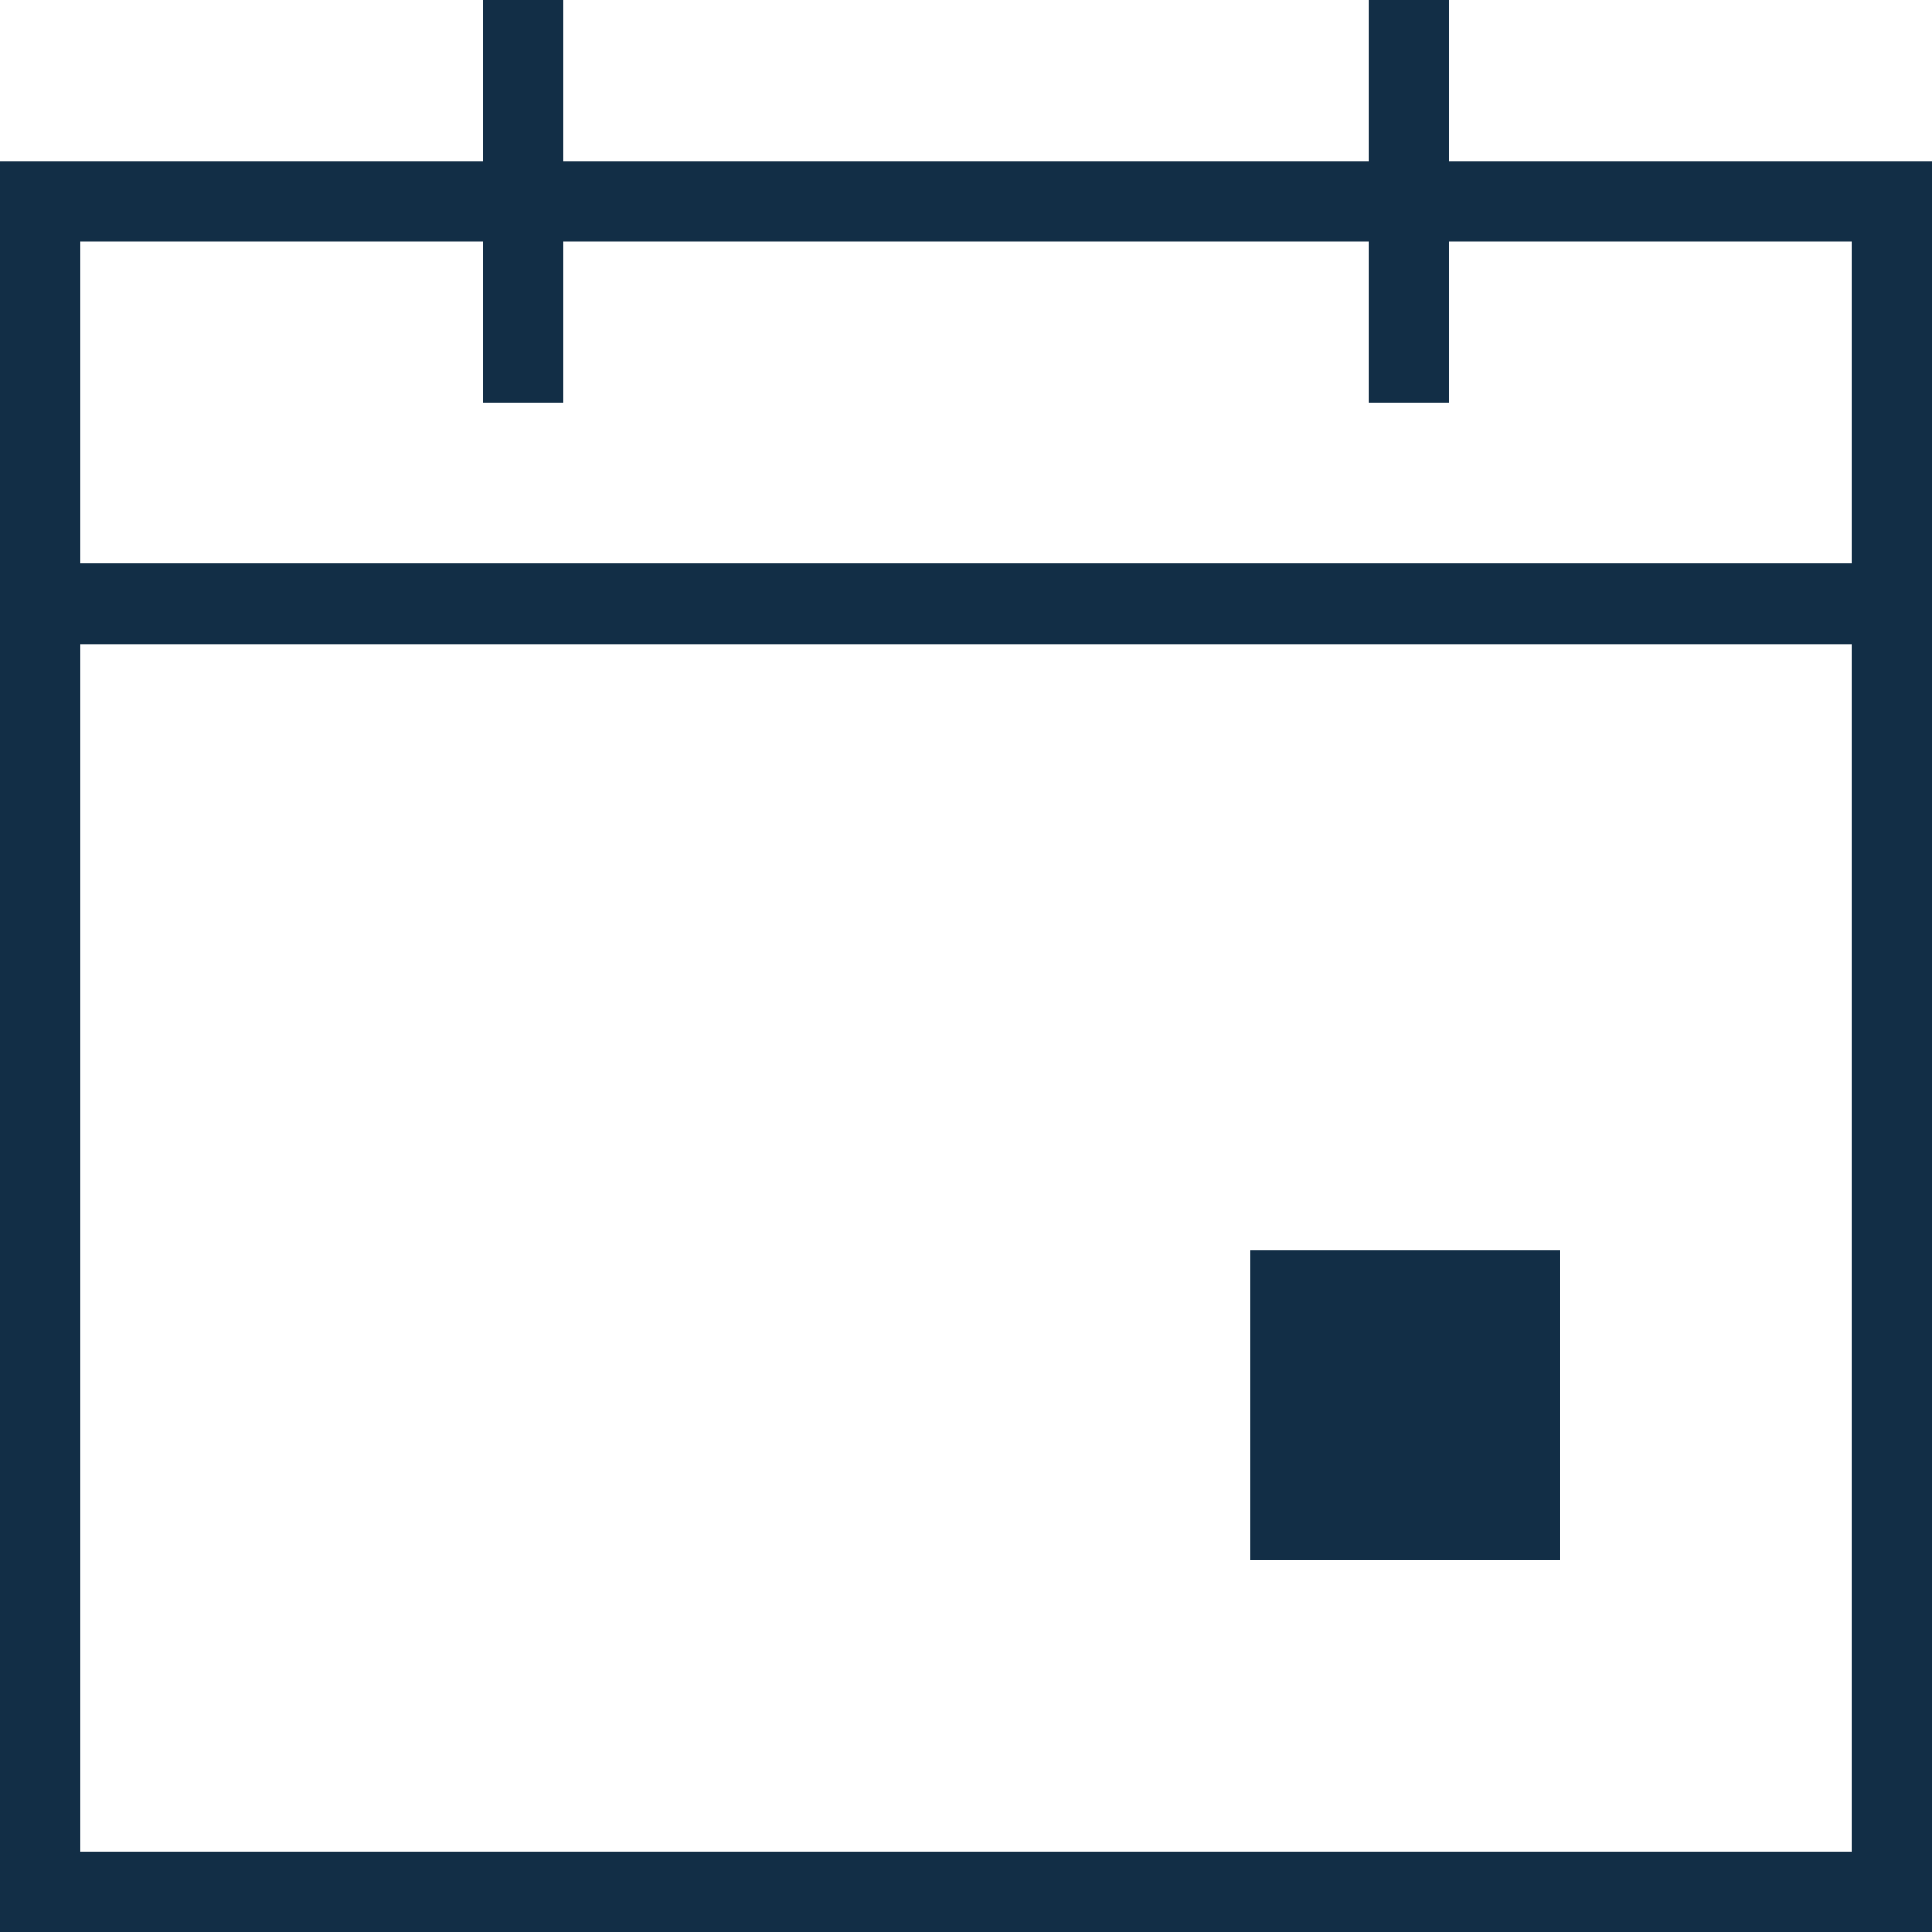
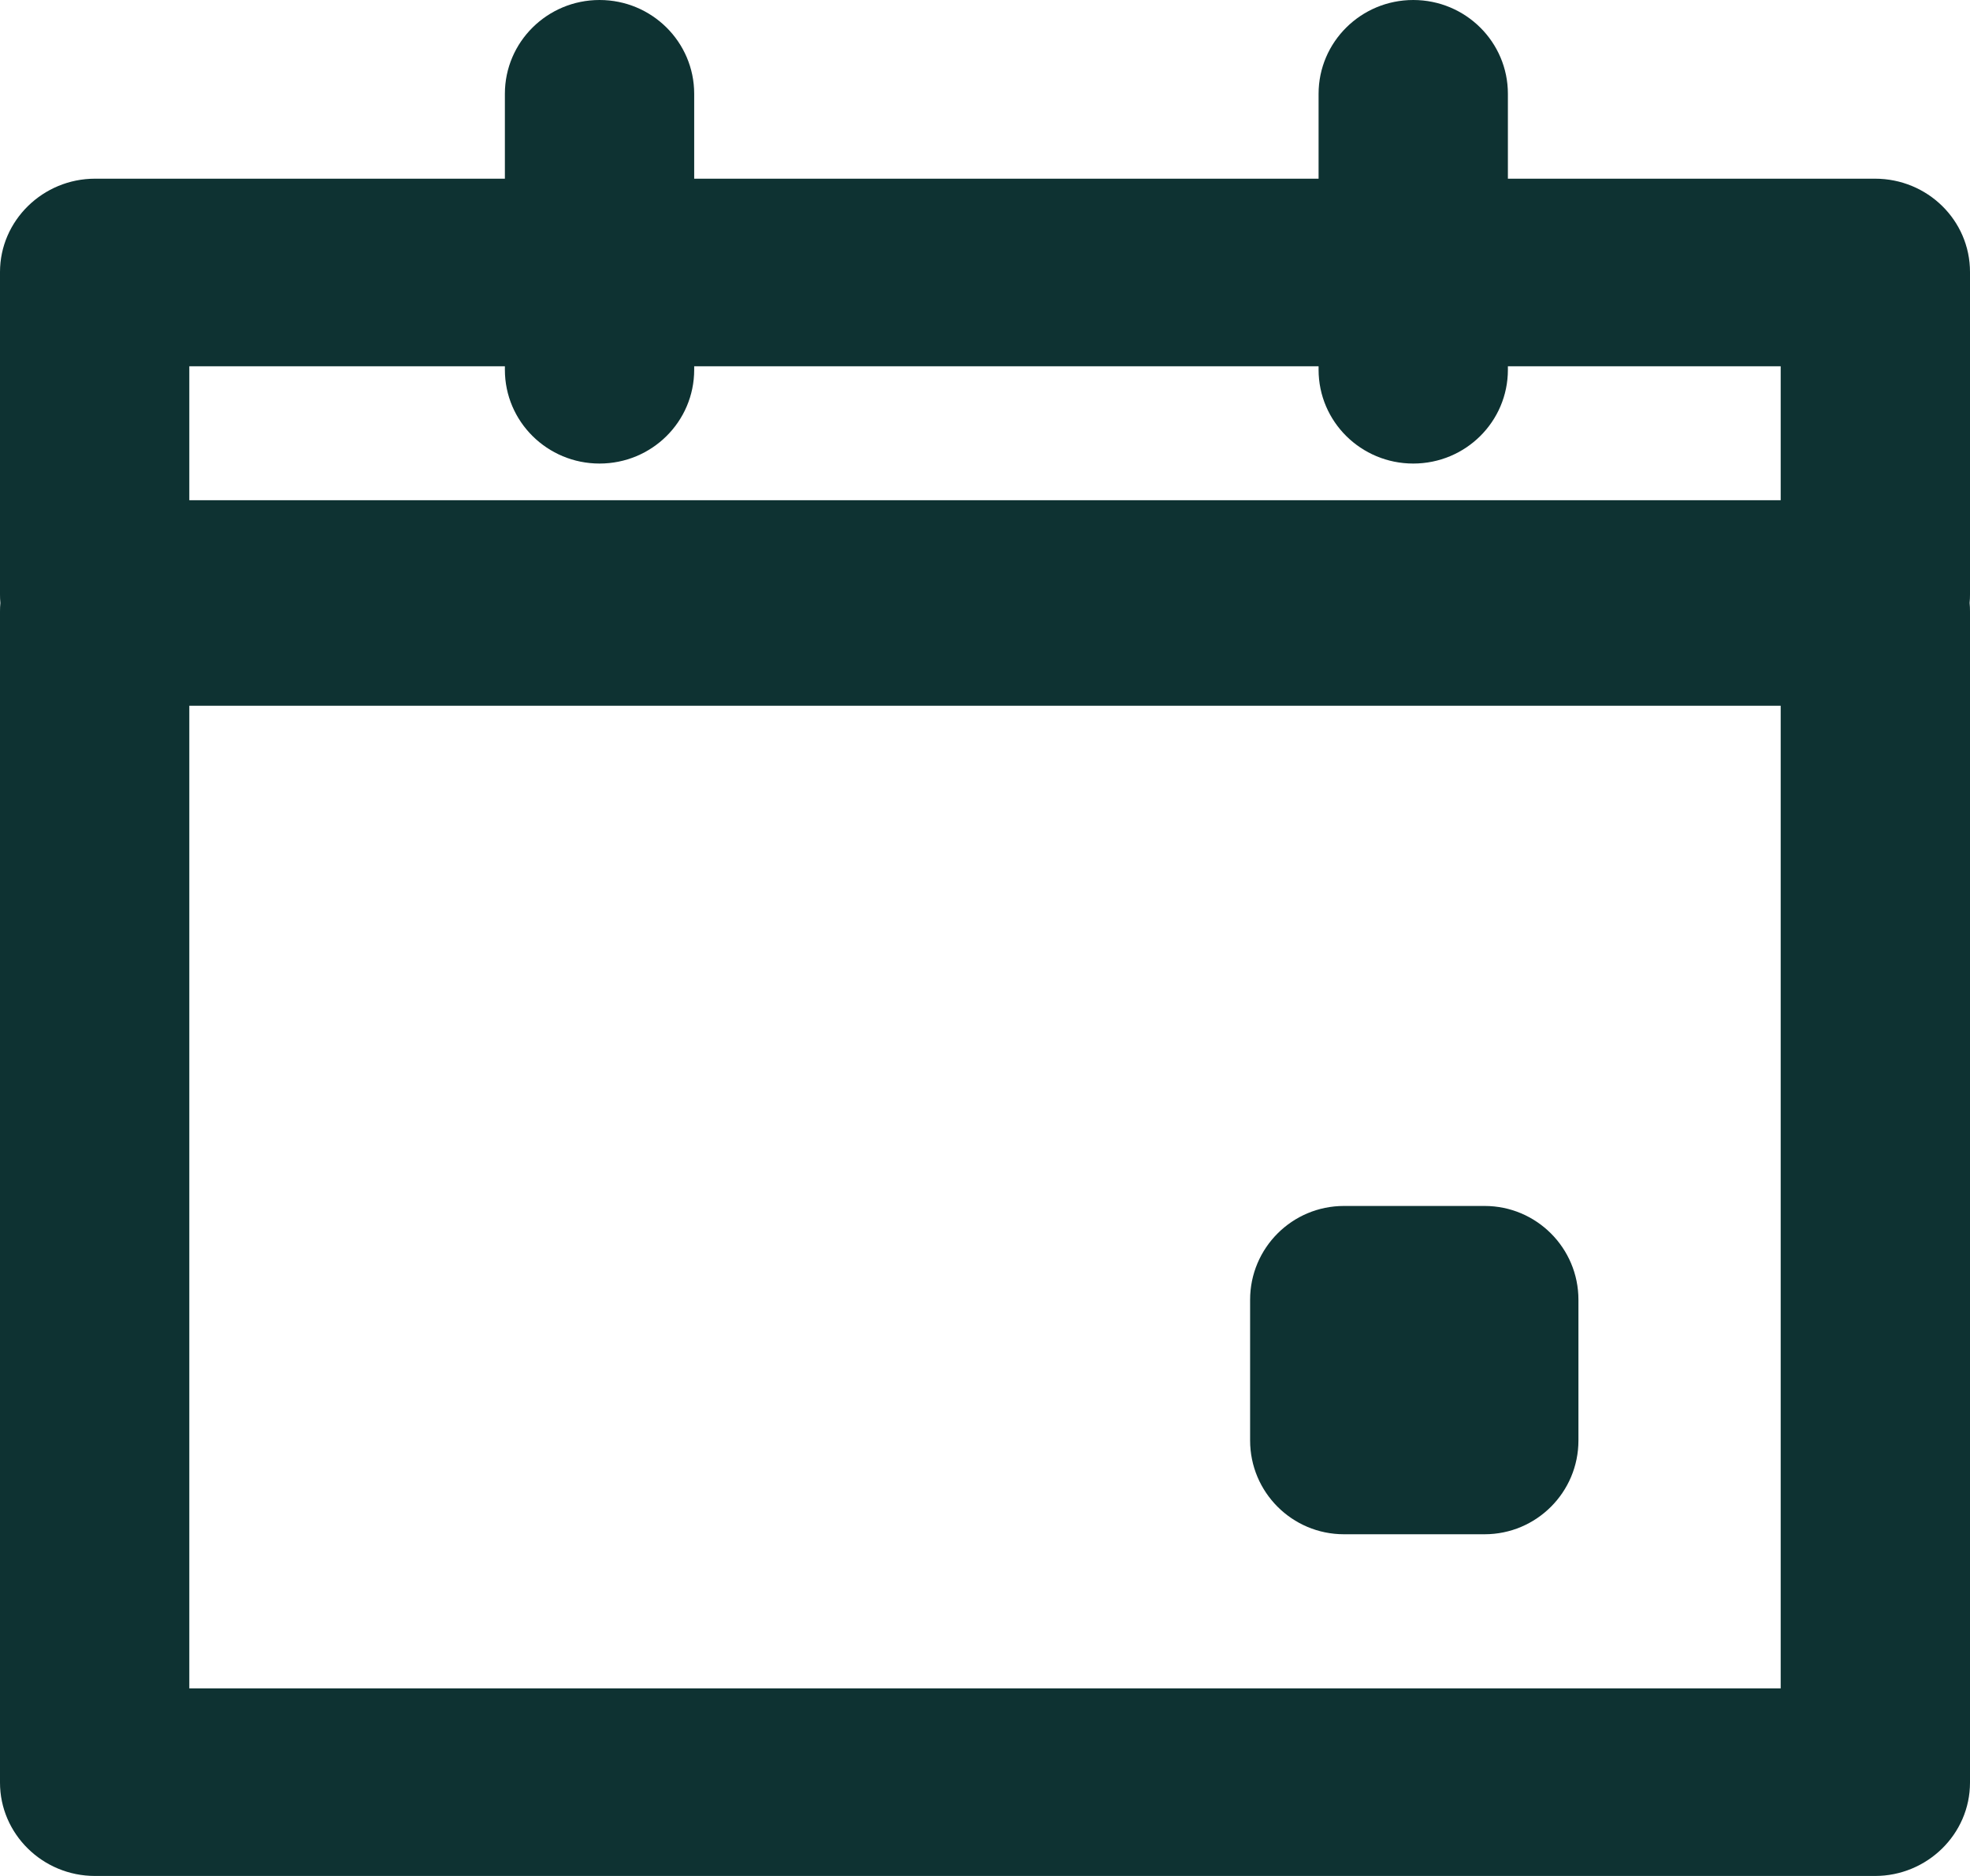
- <svg xmlns="http://www.w3.org/2000/svg" width="25px" height="25px" viewBox="0 0 25 25" version="1.1">
-   <defs />
-   <g id="Stories" stroke="none" stroke-width="1" fill="none" fill-rule="evenodd" opacity="1">
-     <g id="Single-Story" transform="translate(-266, -3009)">
-       <g id="Events" transform="translate(266, 3009)">
-         <rect id="Rectangle-9" x="1" y="8" width="23" height="16" />
-         <path d="M18.75,2.083 L18.75,0 L17.708,0 L17.708,2.083 L7.292,2.083 L7.292,0 L6.25,0 L6.25,2.083 L0,2.083 L0,25 L25,25 L25,2.083 L18.75,2.083 Z M23.958,23.958 L1.042,23.958 L1.042,8.333 L23.958,8.333 L23.958,23.958 Z M23.958,7.292 L1.042,7.292 L1.042,3.125 L6.25,3.125 L6.25,5.208 L7.292,5.208 L7.292,3.125 L17.708,3.125 L17.708,5.208 L18.75,5.208 L18.75,3.125 L23.958,3.125 L23.958,7.292 Z" id="Shape" fill="#122E46" fill-rule="nonzero" />
-         <polygon id="Shape" fill="#122E46" fill-rule="nonzero" points="16.182 16.182 20.182 16.182 20.182 20.182 16.182 20.182" />
+ <svg xmlns="http://www.w3.org/2000/svg" width="21px" height="20px" viewBox="0 0 21 20" version="1.1">
+   <g id="Main" stroke="none" stroke-width="1" fill="none" fill-rule="evenodd">
+     <g id="Home" transform="translate(-564, -761)" fill="#0E3232" fill-rule="nonzero">
+       <g id="Explore" transform="translate(0, 622)">
+         <g id="Explore-Buttons" transform="translate(537, 50)">
+           <g id="Events" transform="translate(27, 89)">
+             <g transform="translate(0, -0)" id="Combined-Shape">
+               <path d="M14.056,1.905 L14.056,1 C14.056,0.448 14.508,4.4408921e-15 15.065,4.4408921e-15 C15.623,4.4408921e-15 16.074,0.448 16.074,1 L16.074,1.905 L19.987,1.905 C20.547,1.905 21,2.349 21,2.9 L21,6.338 C21,6.368 20.999,6.398 20.996,6.428 C20.999,6.458 21,6.488 21,6.519 L21,19.005 C21,19.555 20.542,20 19.987,20 L1.013,20 C0.453,20 4.26325641e-14,19.551 4.26325641e-14,19.005 L4.26325641e-14,6.519 C4.26325641e-14,6.488 0.001,6.458 0.004,6.429 C0.001,6.399 4.26325641e-14,6.368 4.26325641e-14,6.338 L4.26325641e-14,2.9 C4.26325641e-14,2.351 0.458,1.905 1.013,1.905 L5.382,1.905 L5.382,1 C5.382,0.448 5.834,4.4408921e-15 6.391,4.4408921e-15 C6.949,4.4408921e-15 7.4,0.448 7.4,1 L7.4,1.905 L14.056,1.905 Z M16.074,3.905 L16.074,3.942 C16.074,4.495 15.623,4.942 15.065,4.942 C14.508,4.942 14.056,4.495 14.056,3.942 L14.056,3.905 L7.4,3.905 L7.4,3.942 C7.4,4.495 6.949,4.942 6.391,4.942 C5.834,4.942 5.382,4.495 5.382,3.942 L5.382,3.905 L2.018,3.905 L2.018,5.333 L18.982,5.333 L18.982,3.905 L16.074,3.905 Z M2.018,7.524 L2.018,18 L18.982,18 L18.982,7.524 L2.018,7.524 Z M14.326,12.857 L15.826,12.857 C16.378,12.857 16.826,13.305 16.826,13.857 L16.826,15.357 C16.826,15.909 16.378,16.357 15.826,16.357 L14.326,16.357 C13.774,16.357 13.326,15.909 13.326,15.357 L13.326,13.857 C13.326,13.305 13.774,12.857 14.326,12.857 Z" />
+             </g>
+           </g>
+         </g>
      </g>
    </g>
  </g>
</svg>
